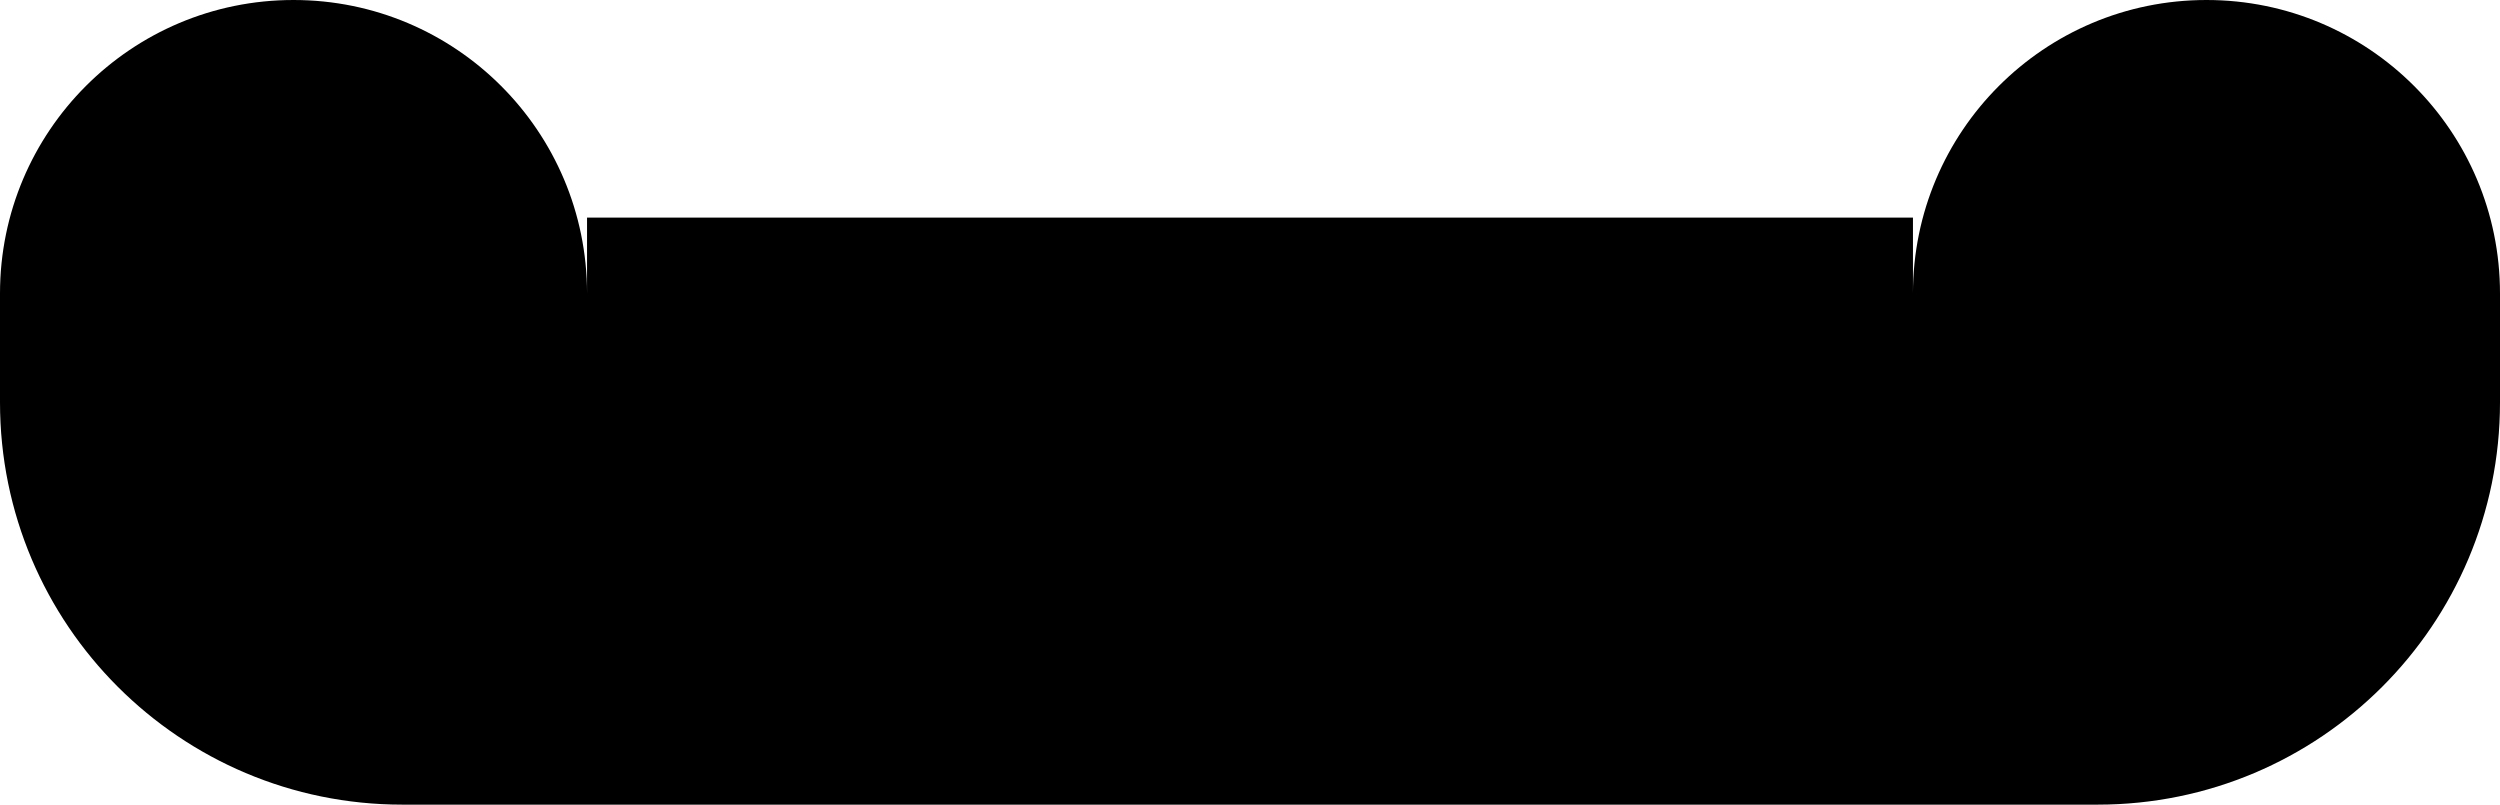
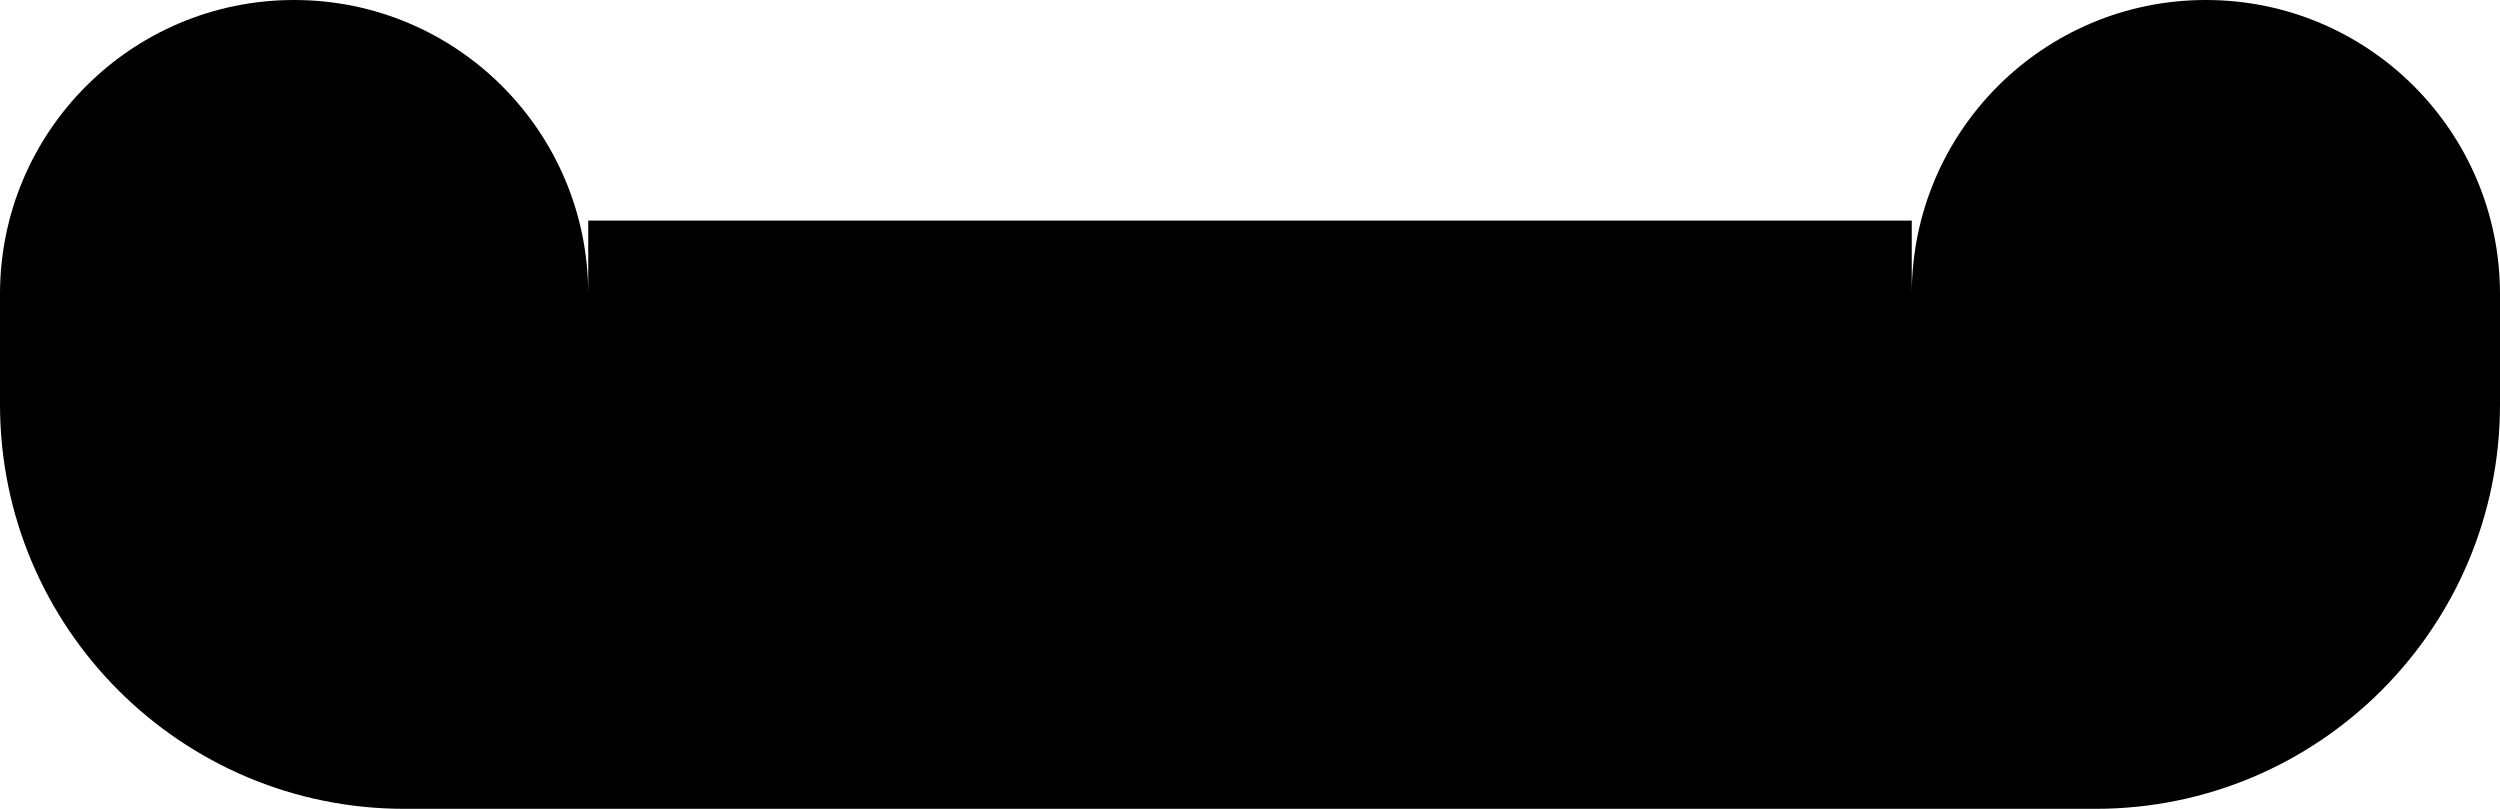
- <svg xmlns="http://www.w3.org/2000/svg" width="135.34" height="43.56" viewBox="0 0 135.34 43.56">
-   <path fill="#000000" fill-rule="evenodd" d="M0 15.89L0 21.78C0 33.81 9.75 43.56 21.78 43.56L113.56 43.56C125.59 43.56 135.34 33.81 135.34 21.78L135.34 15.89C135.34 7.11 128.23 0 119.45 0C110.67 0 103.56 7.11 103.56 15.89L103.56 11.78L31.78 11.78L31.78 15.89C31.78 7.11 24.67 0 15.89 0C7.11 0 0 7.11 0 15.89Z" />
+ <svg xmlns="http://www.w3.org/2000/svg" width="136" height="44" viewBox="0 0 136 44">
+   <path fill="#000000" fill-rule="evenodd" d="M0 16L0 22C0 34.15 9.85 44 22 44L114 44C126.15 44 136 34.15 136 22L136 16C136 7.16 128.84 0 120 0C111.16 0 104 7.16 104 16L104 12L32 12L32 16C32 7.16 24.84 0 16 0C7.16 0 0 7.16 0 16Z" />
</svg>
